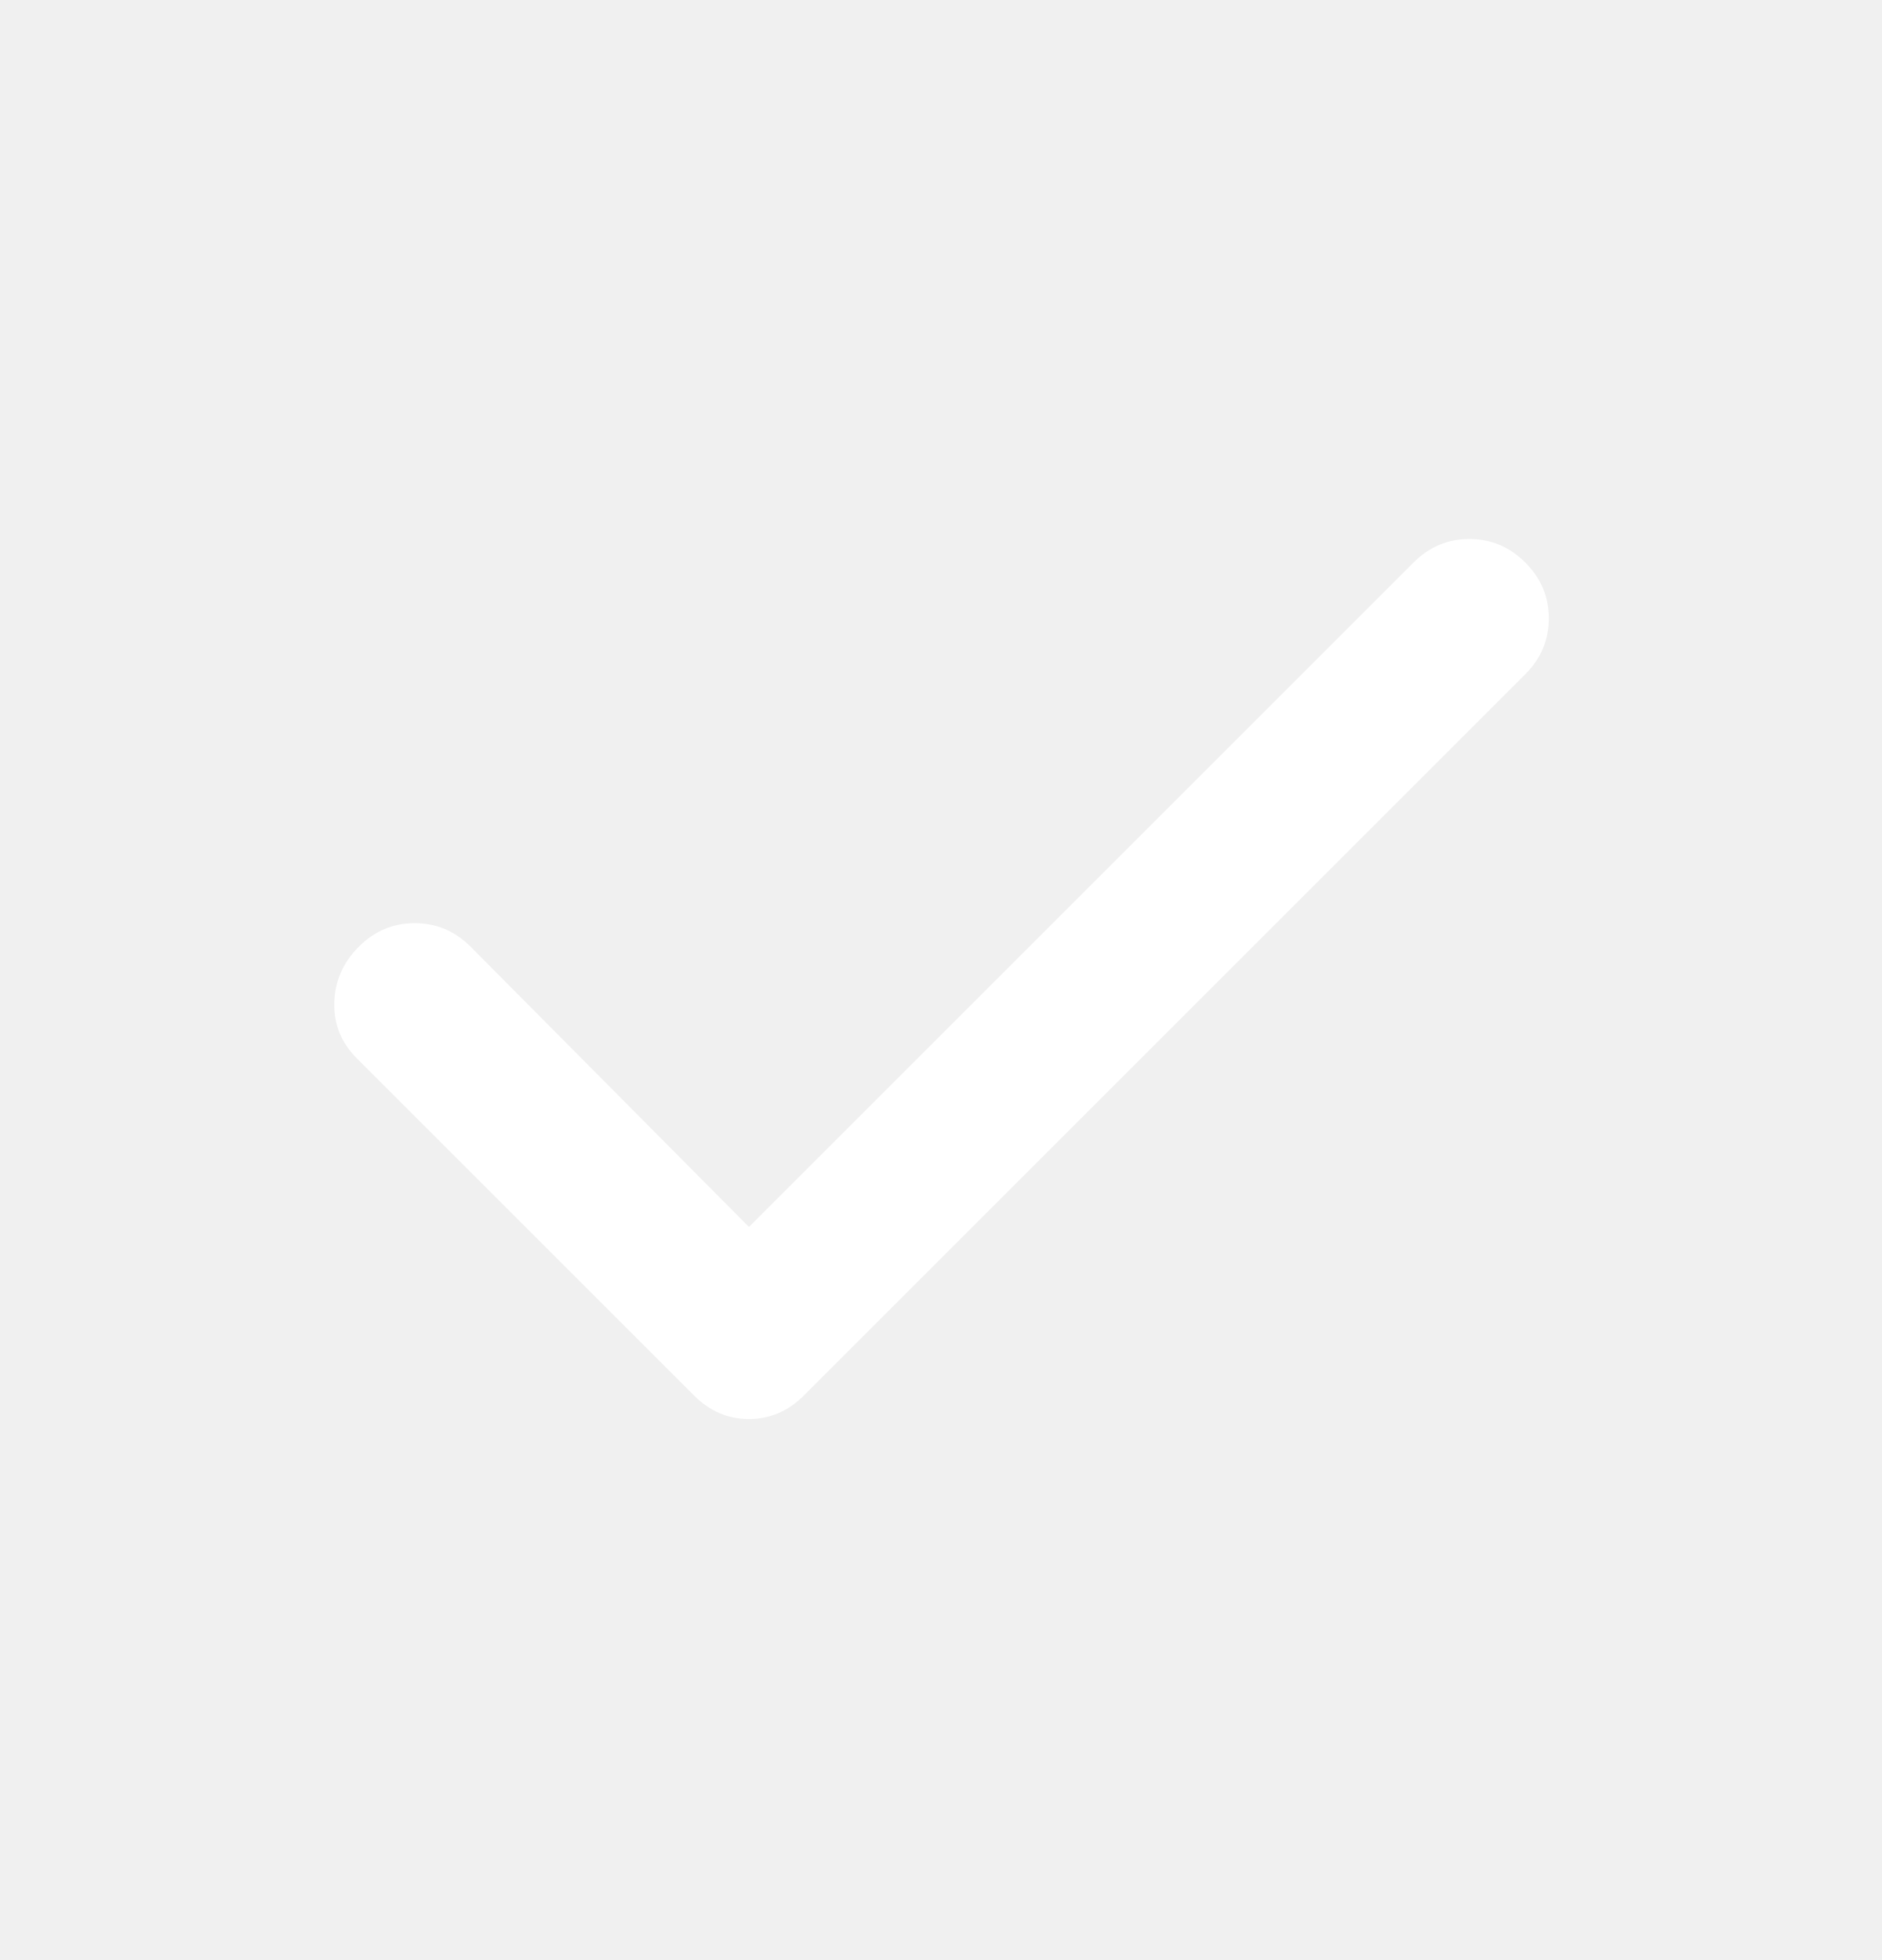
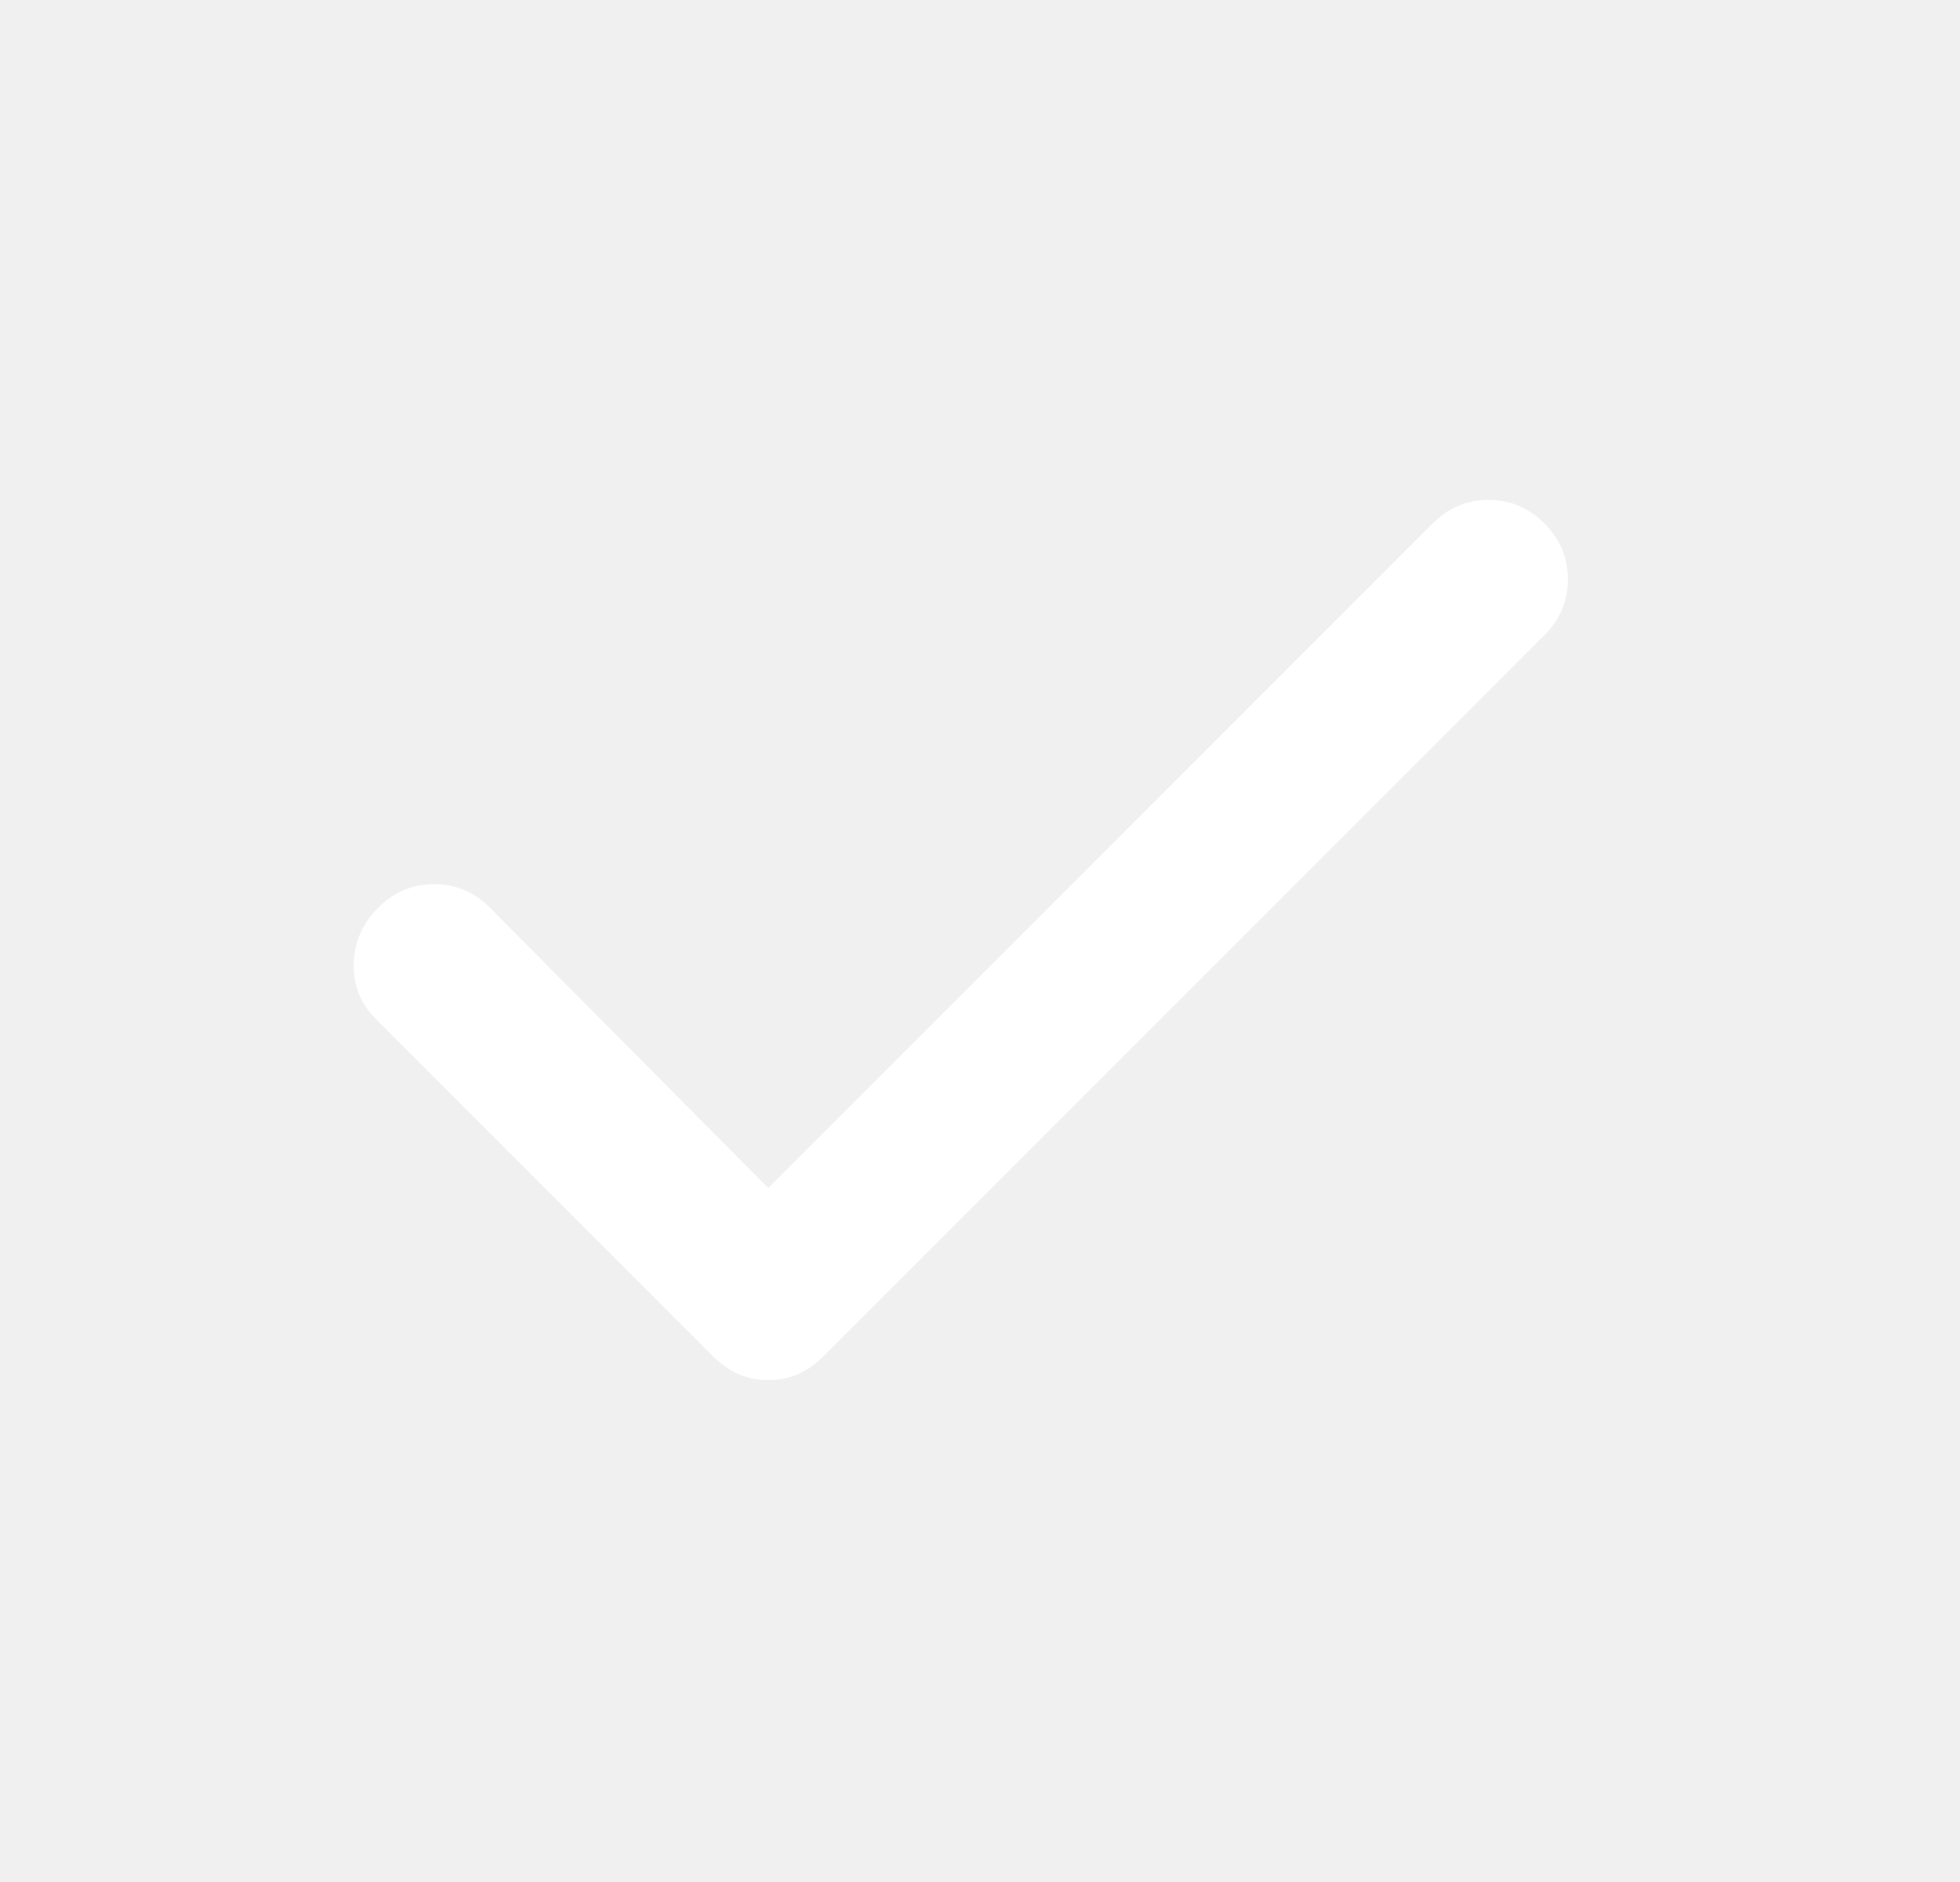
- <svg xmlns="http://www.w3.org/2000/svg" width="24" height="25" viewBox="0 0 24 25" fill="none">
-   <mask id="mask0_85295_3902" style="mask-type:alpha" maskUnits="userSpaceOnUse" x="0" y="0" width="24" height="25">
-     <rect y="0.5" width="24" height="24" fill="#D9D9D9" />
+ <svg xmlns="http://www.w3.org/2000/svg" width="25" height="24" viewBox="0 0 25 24" fill="none">
+   <mask id="mask0_83083_5977" style="mask-type:alpha" maskUnits="userSpaceOnUse" x="0" y="0" width="25" height="24">
+     <rect x="0.249" width="24" height="24" fill="#D9D9D9" />
  </mask>
-   <g mask="url(#mask0_85295_3902)">
-     <path d="M9.551 15.65L18.026 7.175C18.226 6.975 18.463 6.875 18.738 6.875C19.013 6.875 19.251 6.975 19.451 7.175C19.651 7.375 19.751 7.612 19.751 7.888C19.751 8.162 19.651 8.4 19.451 8.6L10.251 17.8C10.051 18 9.817 18.1 9.551 18.1C9.284 18.1 9.051 18 8.851 17.8L4.551 13.5C4.351 13.3 4.255 13.062 4.263 12.787C4.271 12.512 4.376 12.275 4.576 12.075C4.776 11.875 5.013 11.775 5.288 11.775C5.563 11.775 5.801 11.875 6.001 12.075L9.551 15.65Z" fill="white" />
+   <g mask="url(#mask0_83083_5977)">
+     <path d="M9.799 15.15L18.274 6.675C18.474 6.475 18.712 6.375 18.987 6.375C19.262 6.375 19.499 6.475 19.699 6.675C19.899 6.875 19.999 7.112 19.999 7.388C19.999 7.662 19.899 7.9 19.699 8.1L10.499 17.3C10.299 17.5 10.066 17.6 9.799 17.6C9.533 17.6 9.299 17.5 9.099 17.3L4.799 13C4.599 12.8 4.503 12.562 4.512 12.287C4.52 12.012 4.624 11.775 4.824 11.575C5.024 11.375 5.262 11.275 5.537 11.275C5.812 11.275 6.049 11.375 6.249 11.575L9.799 15.15Z" fill="white" />
  </g>
</svg>
